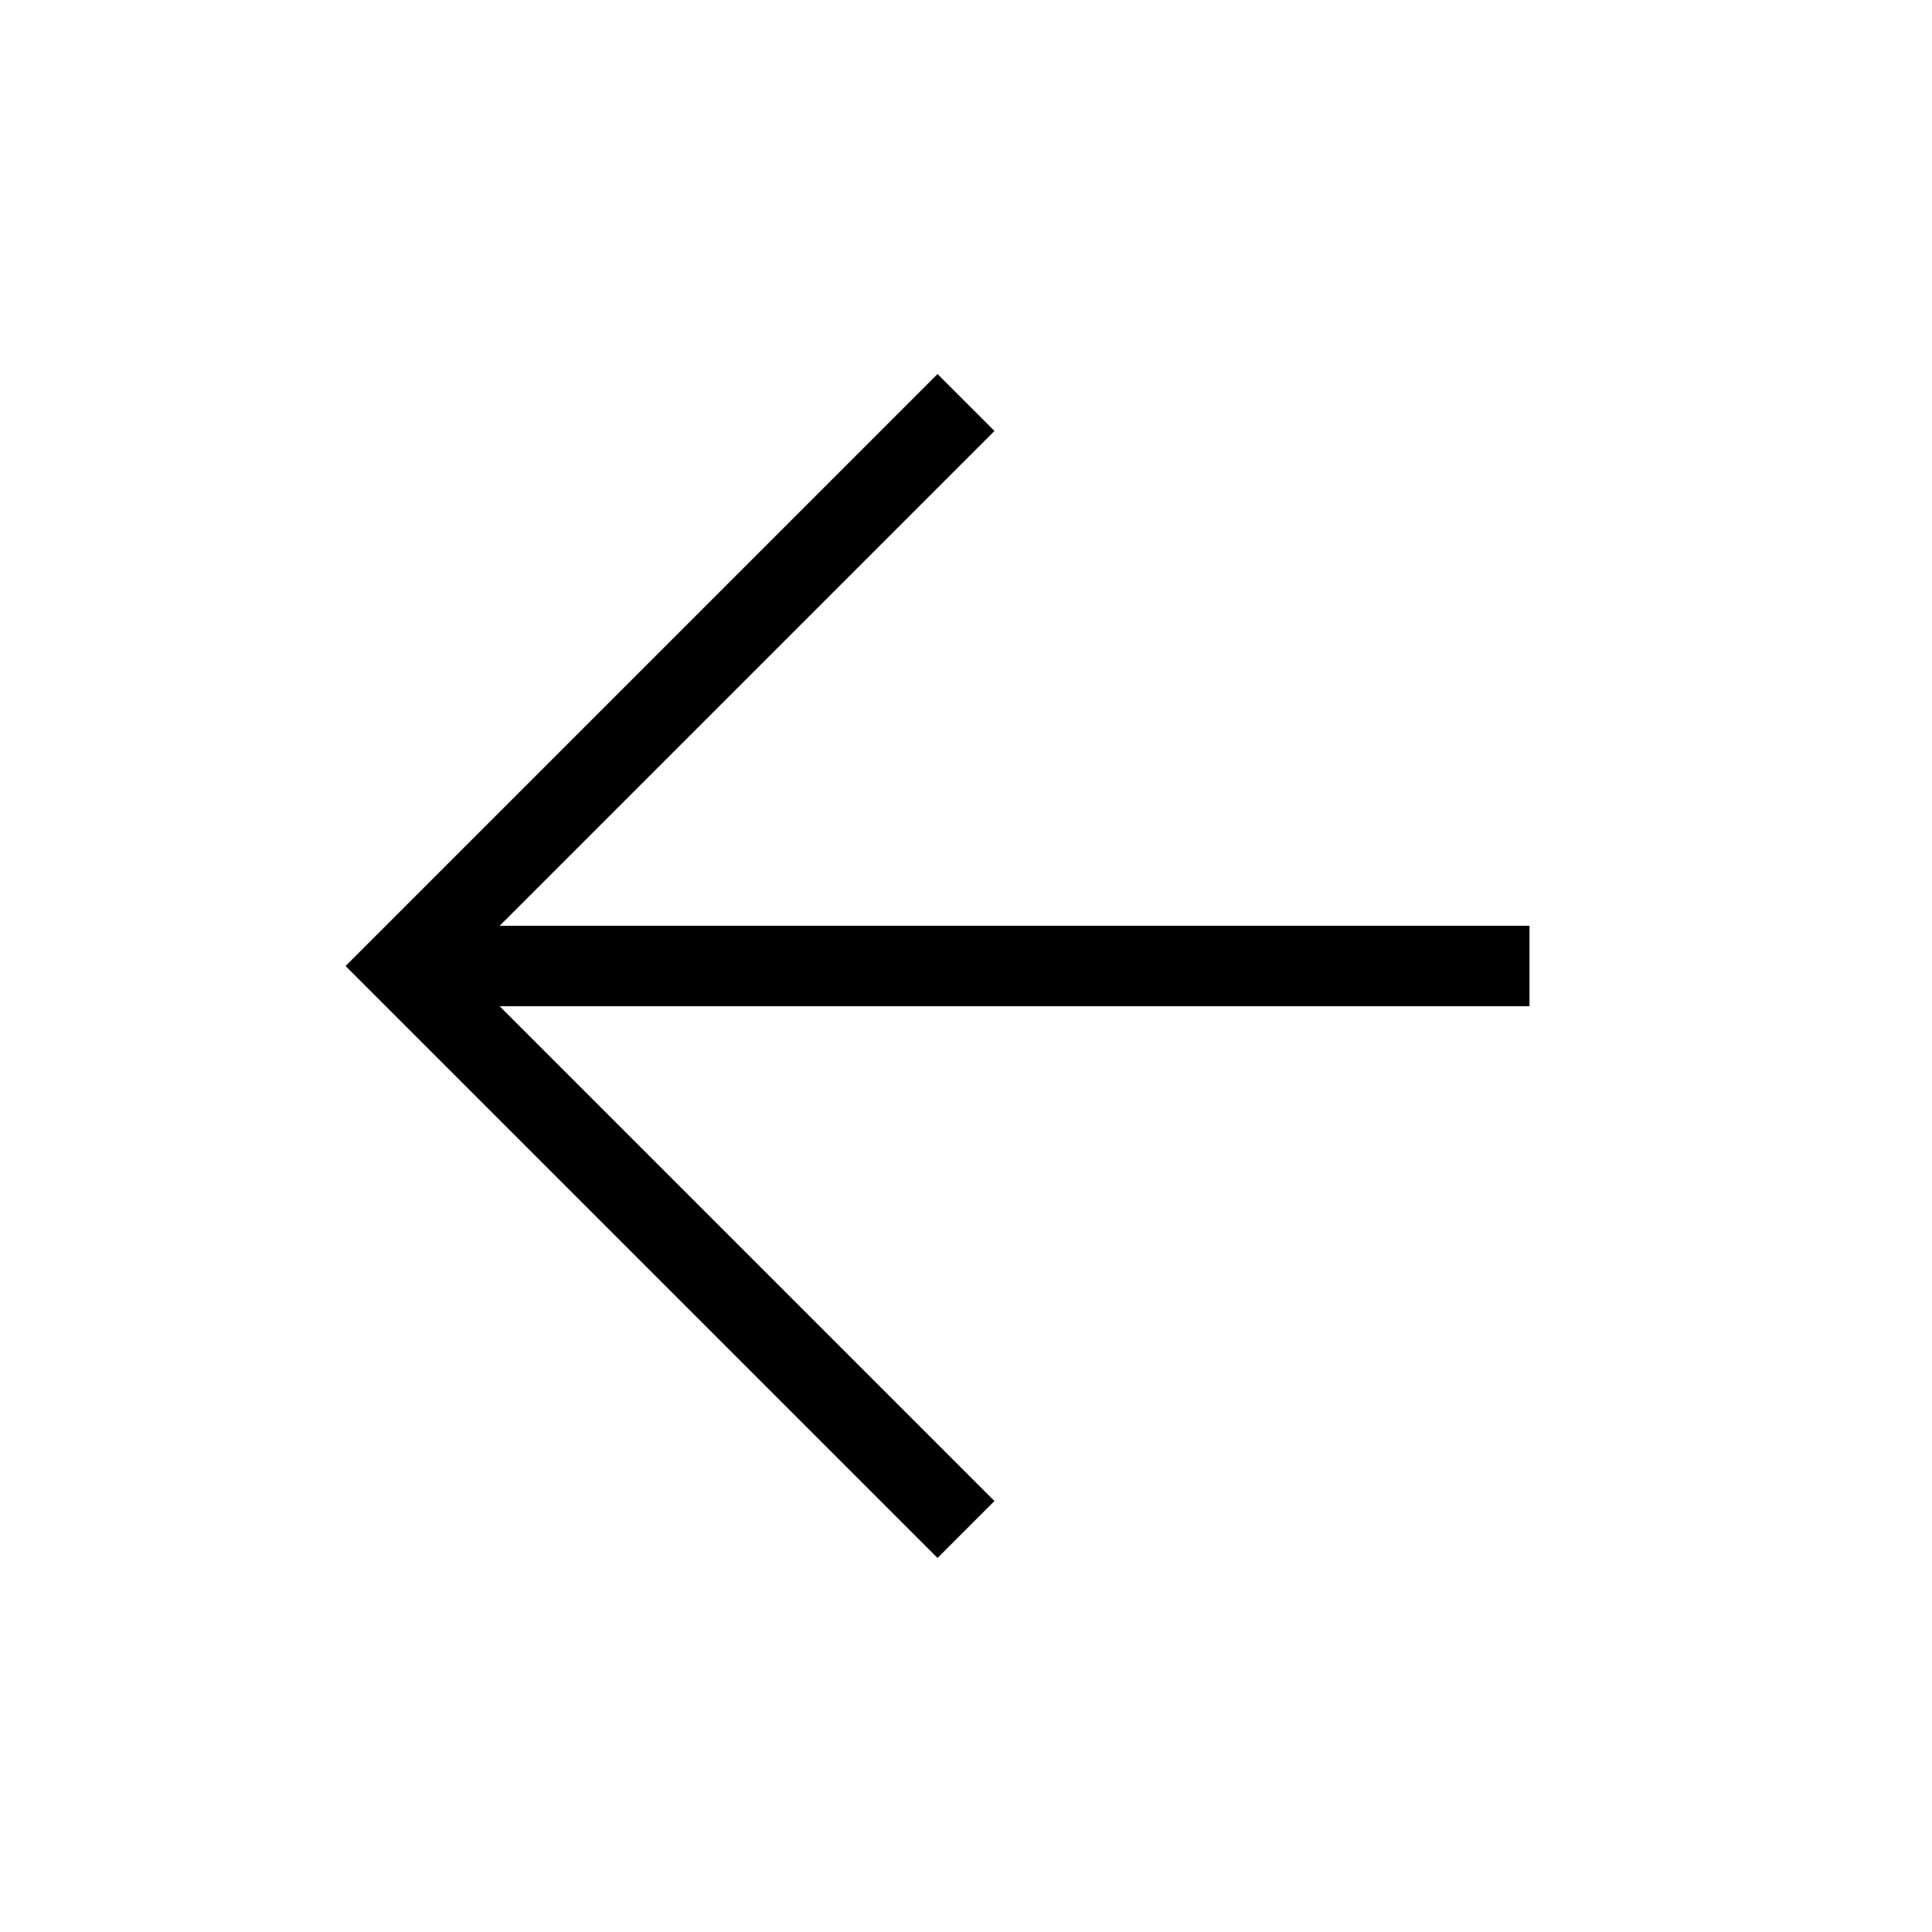
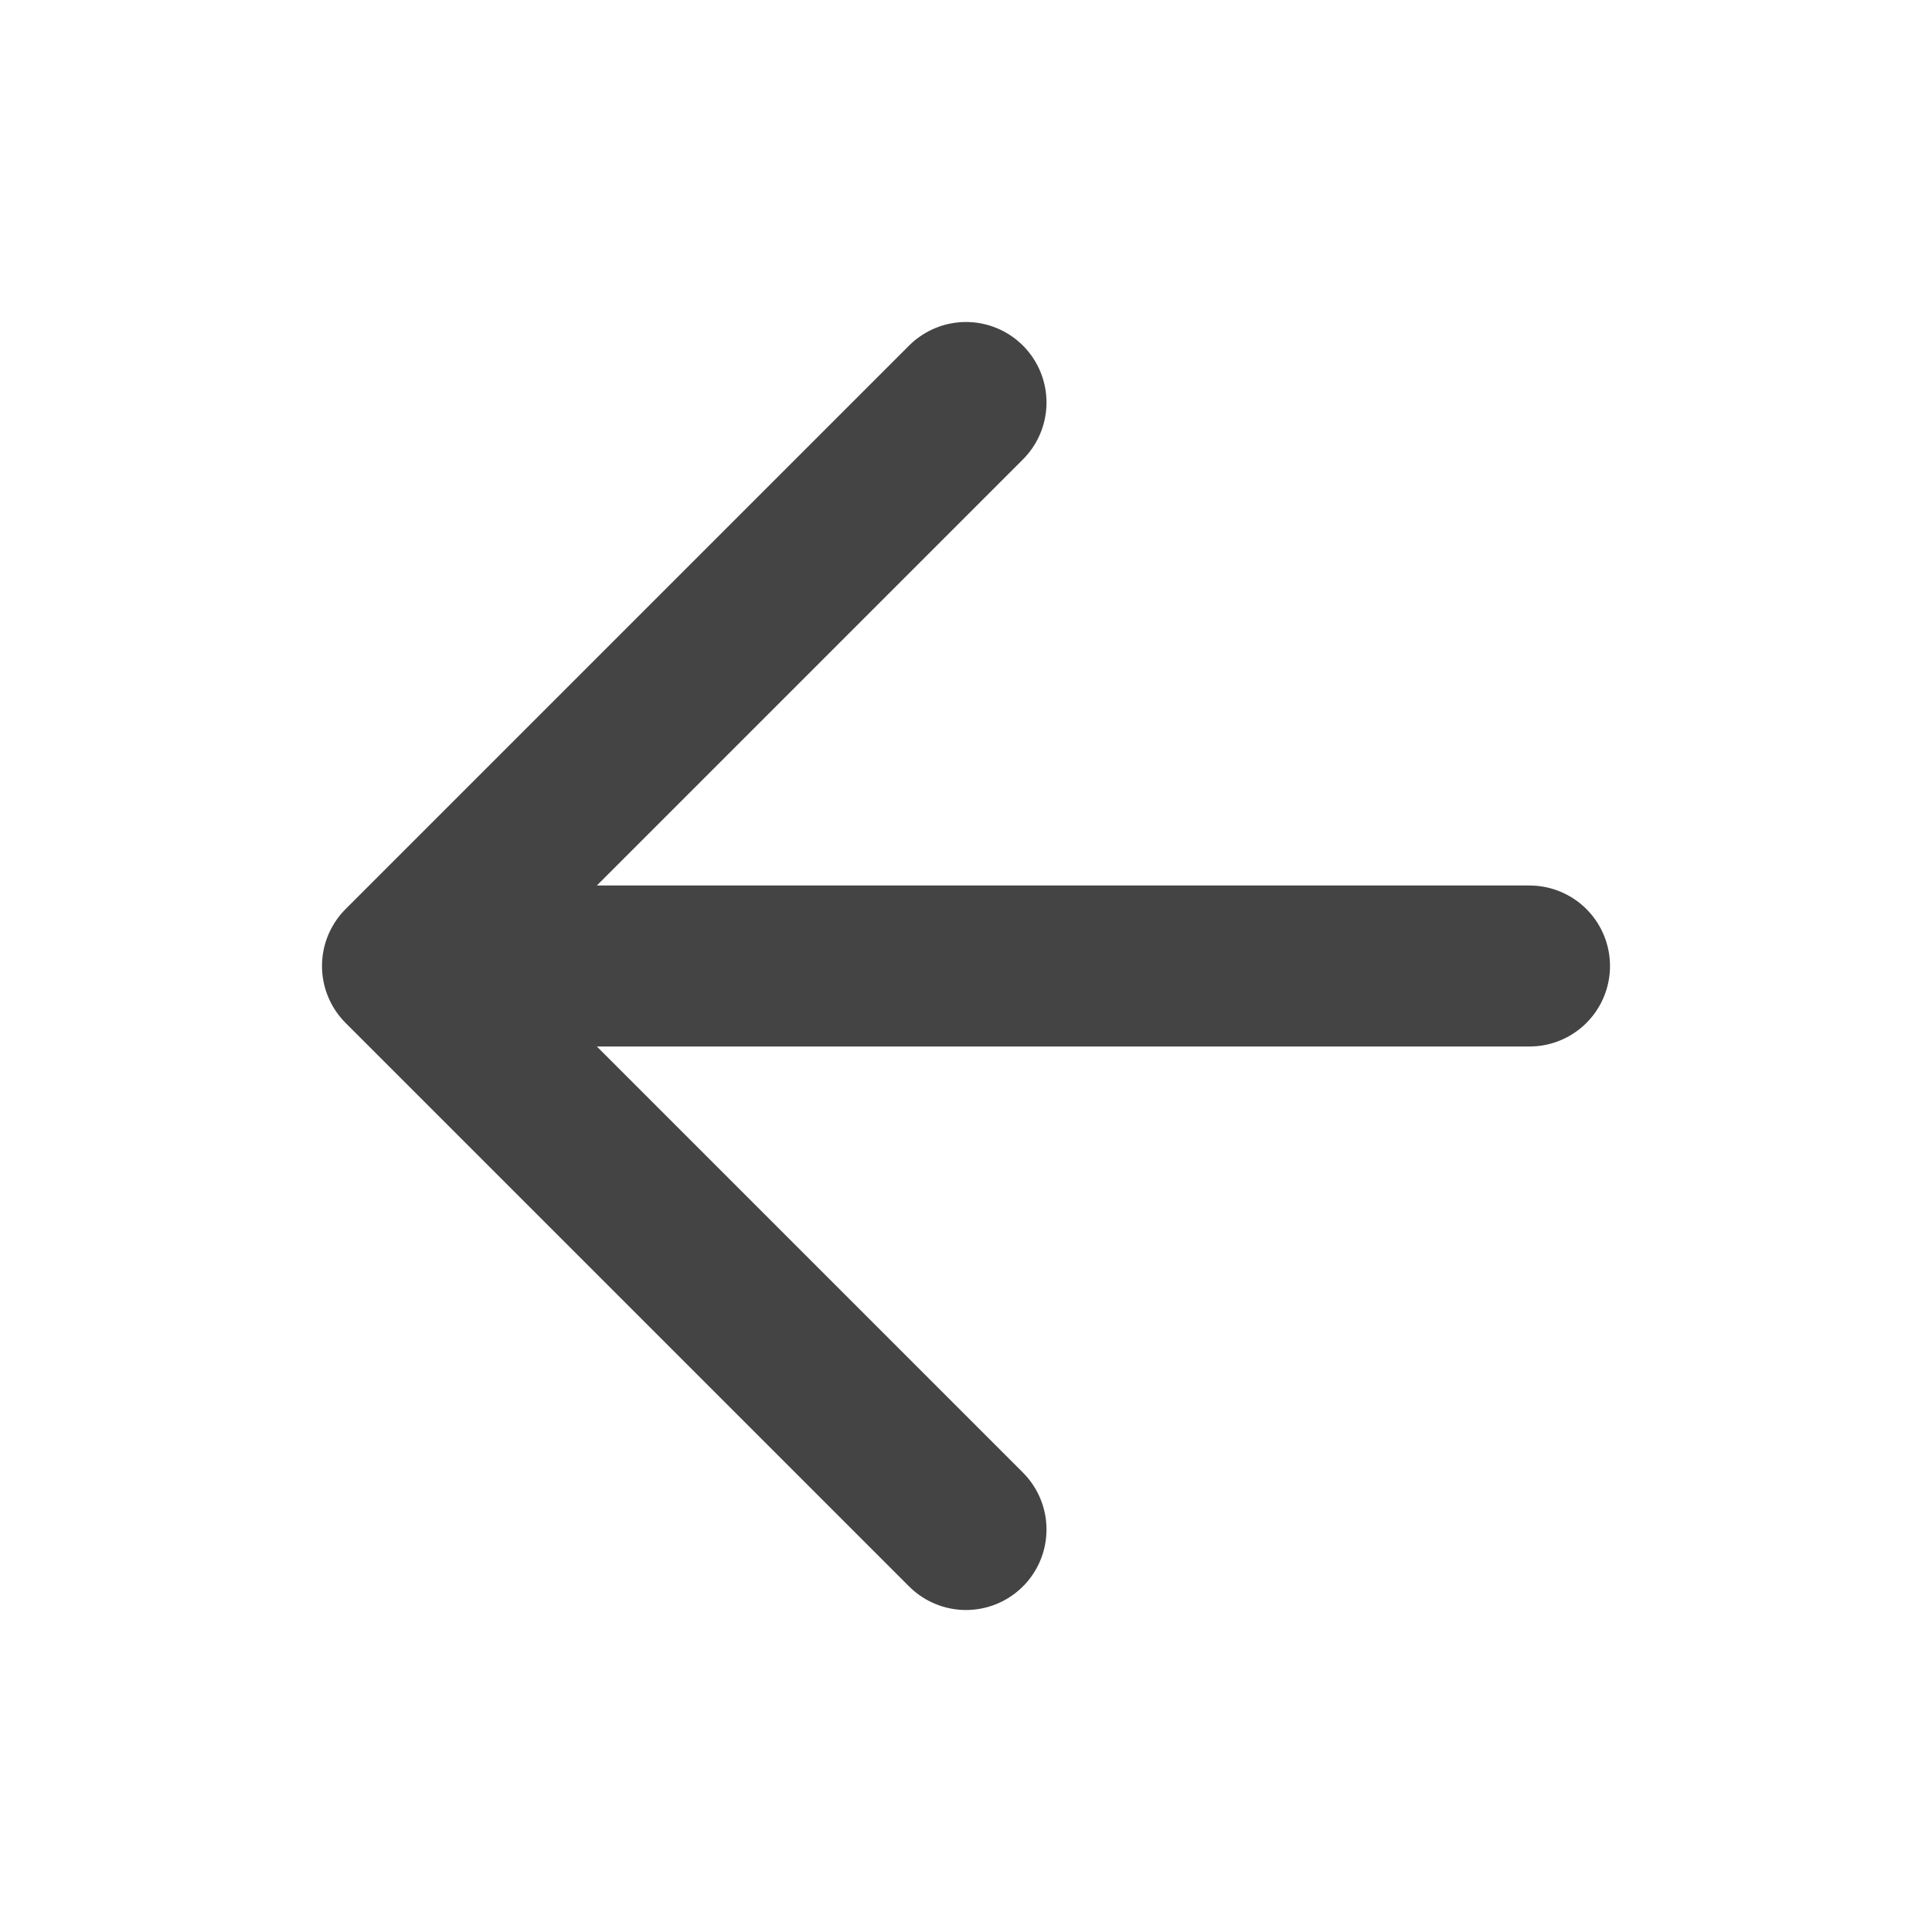
<svg xmlns="http://www.w3.org/2000/svg" width="24" height="24" viewBox="0 0 24 24" fill="none">
-   <path d="M19 12H5M12 19l-7-7 7-7" stroke="currentColor" strokeWidth="2" strokeLinecap="round" strokeLinejoin="round" />
+   <path d="M19 12H5M12 19l-7-7 7-7" stroke="#444" stroke-width="2" stroke-linecap="round" stroke-linejoin="round" />
</svg>
